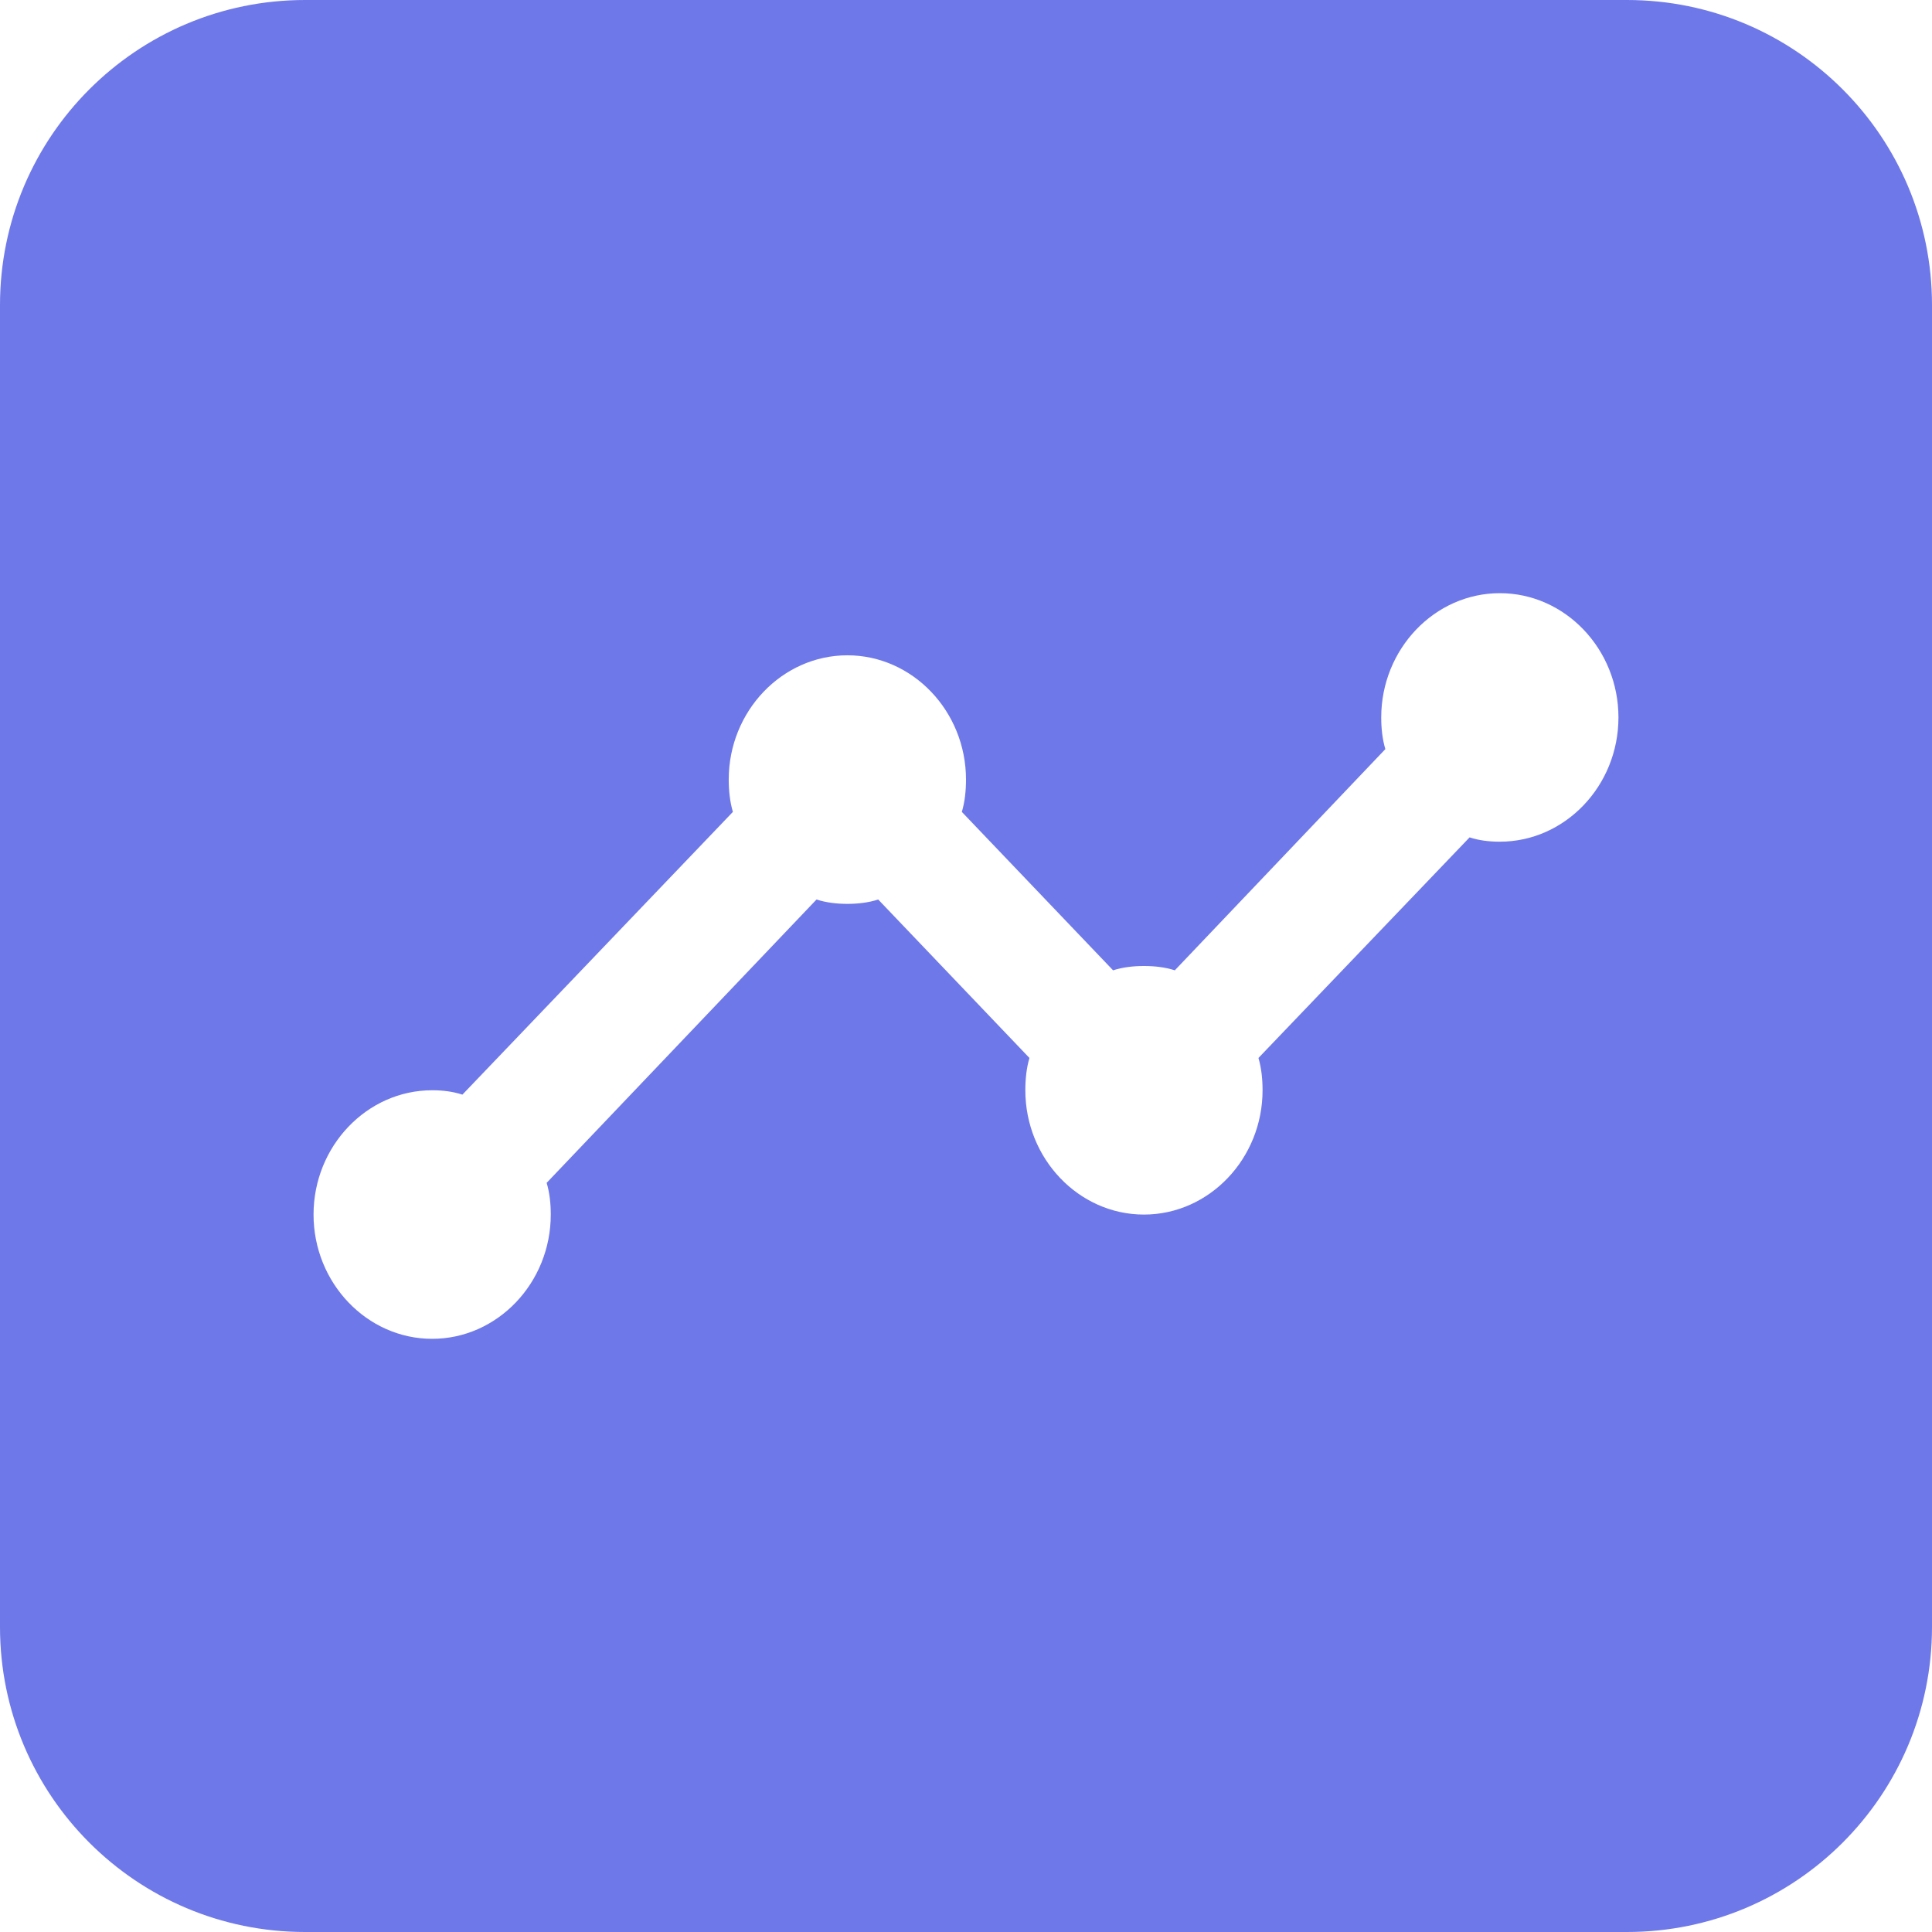
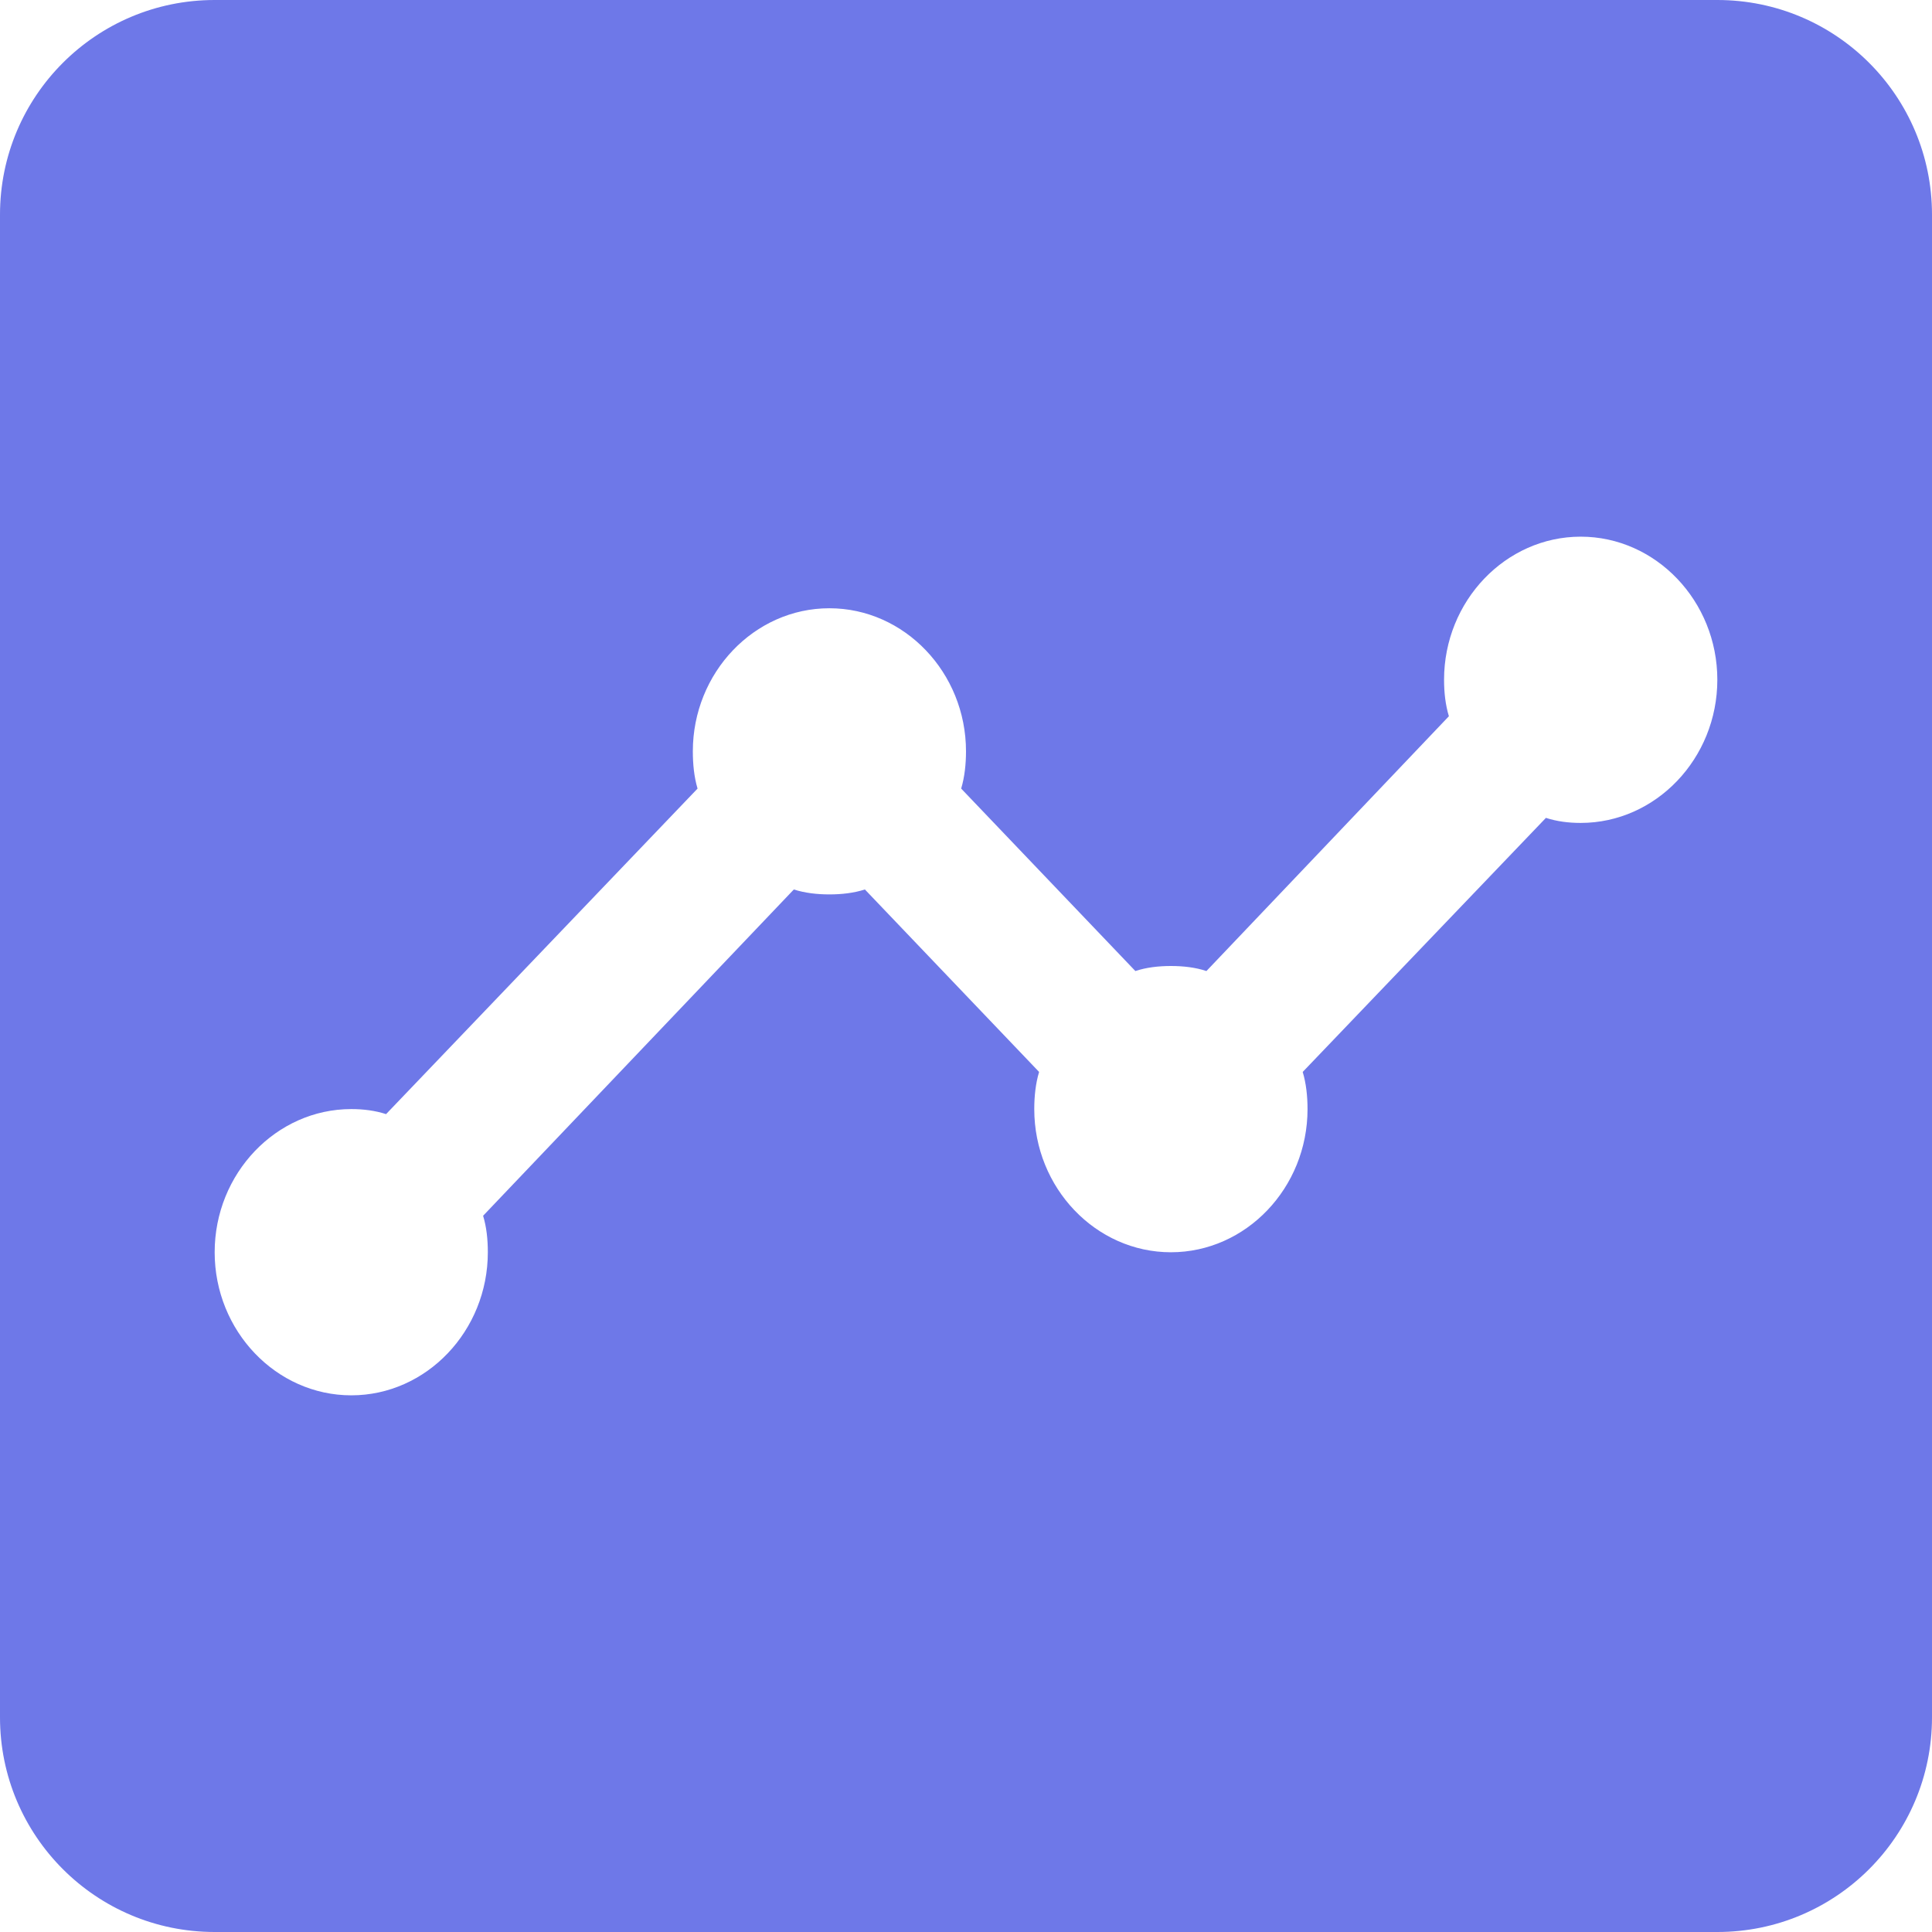
- <svg xmlns="http://www.w3.org/2000/svg" viewBox="0 0 38 38" fill="none">
-   <path fill-rule="evenodd" clip-rule="evenodd" d="M6 0C2.686 0 0 2.686 0 6V32C0 35.314 2.686 38 6 38H32C35.314 38 38 35.314 38 32V6C38 2.686 35.314 0 32 0H6ZM29.5 16.555C30.783 16.555 31.833 15.456 31.833 14.111C31.833 12.767 30.783 11.667 29.5 11.667C28.217 11.667 27.167 12.767 27.167 14.111C27.167 14.331 27.19 14.539 27.248 14.734L23.107 19.085C22.92 19.024 22.71 19 22.5 19C22.29 19 22.08 19.024 21.893 19.085L18.918 15.969C18.977 15.773 19 15.553 19 15.333C19 13.989 17.95 12.889 16.667 12.889C15.383 12.889 14.333 13.989 14.333 15.333C14.333 15.553 14.357 15.773 14.415 15.969L9.095 21.53C8.908 21.469 8.71 21.444 8.5 21.444C7.217 21.444 6.167 22.544 6.167 23.889C6.167 25.233 7.217 26.333 8.5 26.333C9.783 26.333 10.833 25.233 10.833 23.889C10.833 23.669 10.81 23.461 10.752 23.265L16.06 17.692C16.247 17.753 16.457 17.778 16.667 17.778C16.877 17.778 17.087 17.753 17.273 17.692L20.248 20.809C20.19 21.004 20.167 21.224 20.167 21.444C20.167 22.789 21.217 23.889 22.5 23.889C23.783 23.889 24.833 22.789 24.833 21.444C24.833 21.224 24.81 21.004 24.752 20.809L28.905 16.47C29.092 16.531 29.29 16.555 29.5 16.555Z" fill="#6E78E8" />
+ <svg xmlns="http://www.w3.org/2000/svg" width="18" height="18" viewBox="0 0 18 18" fill="none">
+   <path fill-rule="evenodd" clip-rule="evenodd" d="M2 0C0.895 0 0 0.895 0 2V16C0 17.105 0.895 18 2 18H16C17.105 18 18 17.105 18 16V2C18 0.895 17.105 0 16 0H2ZM14.727 7.667C15.427 7.667 16 7.067 16 6.333C16 5.6 15.427 5 14.727 5C14.027 5 13.454 5.6 13.454 6.333C13.454 6.453 13.467 6.567 13.499 6.673L11.24 9.047C11.138 9.013 11.024 9 10.909 9C10.794 9 10.68 9.013 10.578 9.047L8.955 7.347C8.987 7.24 9 7.12 9 7C9 6.267 8.427 5.667 7.727 5.667C7.027 5.667 6.455 6.267 6.455 7C6.455 7.12 6.467 7.24 6.499 7.347L3.597 10.38C3.495 10.347 3.387 10.333 3.273 10.333C2.573 10.333 2 10.933 2 11.667C2 12.4 2.573 13 3.273 13C3.973 13 4.545 12.4 4.545 11.667C4.545 11.547 4.533 11.433 4.501 11.327L7.396 8.287C7.498 8.32 7.613 8.333 7.727 8.333C7.842 8.333 7.956 8.32 8.058 8.287L9.681 9.987C9.649 10.093 9.636 10.213 9.636 10.333C9.636 11.067 10.209 11.667 10.909 11.667C11.609 11.667 12.182 11.067 12.182 10.333C12.182 10.213 12.169 10.093 12.137 9.987L14.403 7.62C14.505 7.653 14.613 7.667 14.727 7.667Z" fill="#6E78E8" />
</svg>
